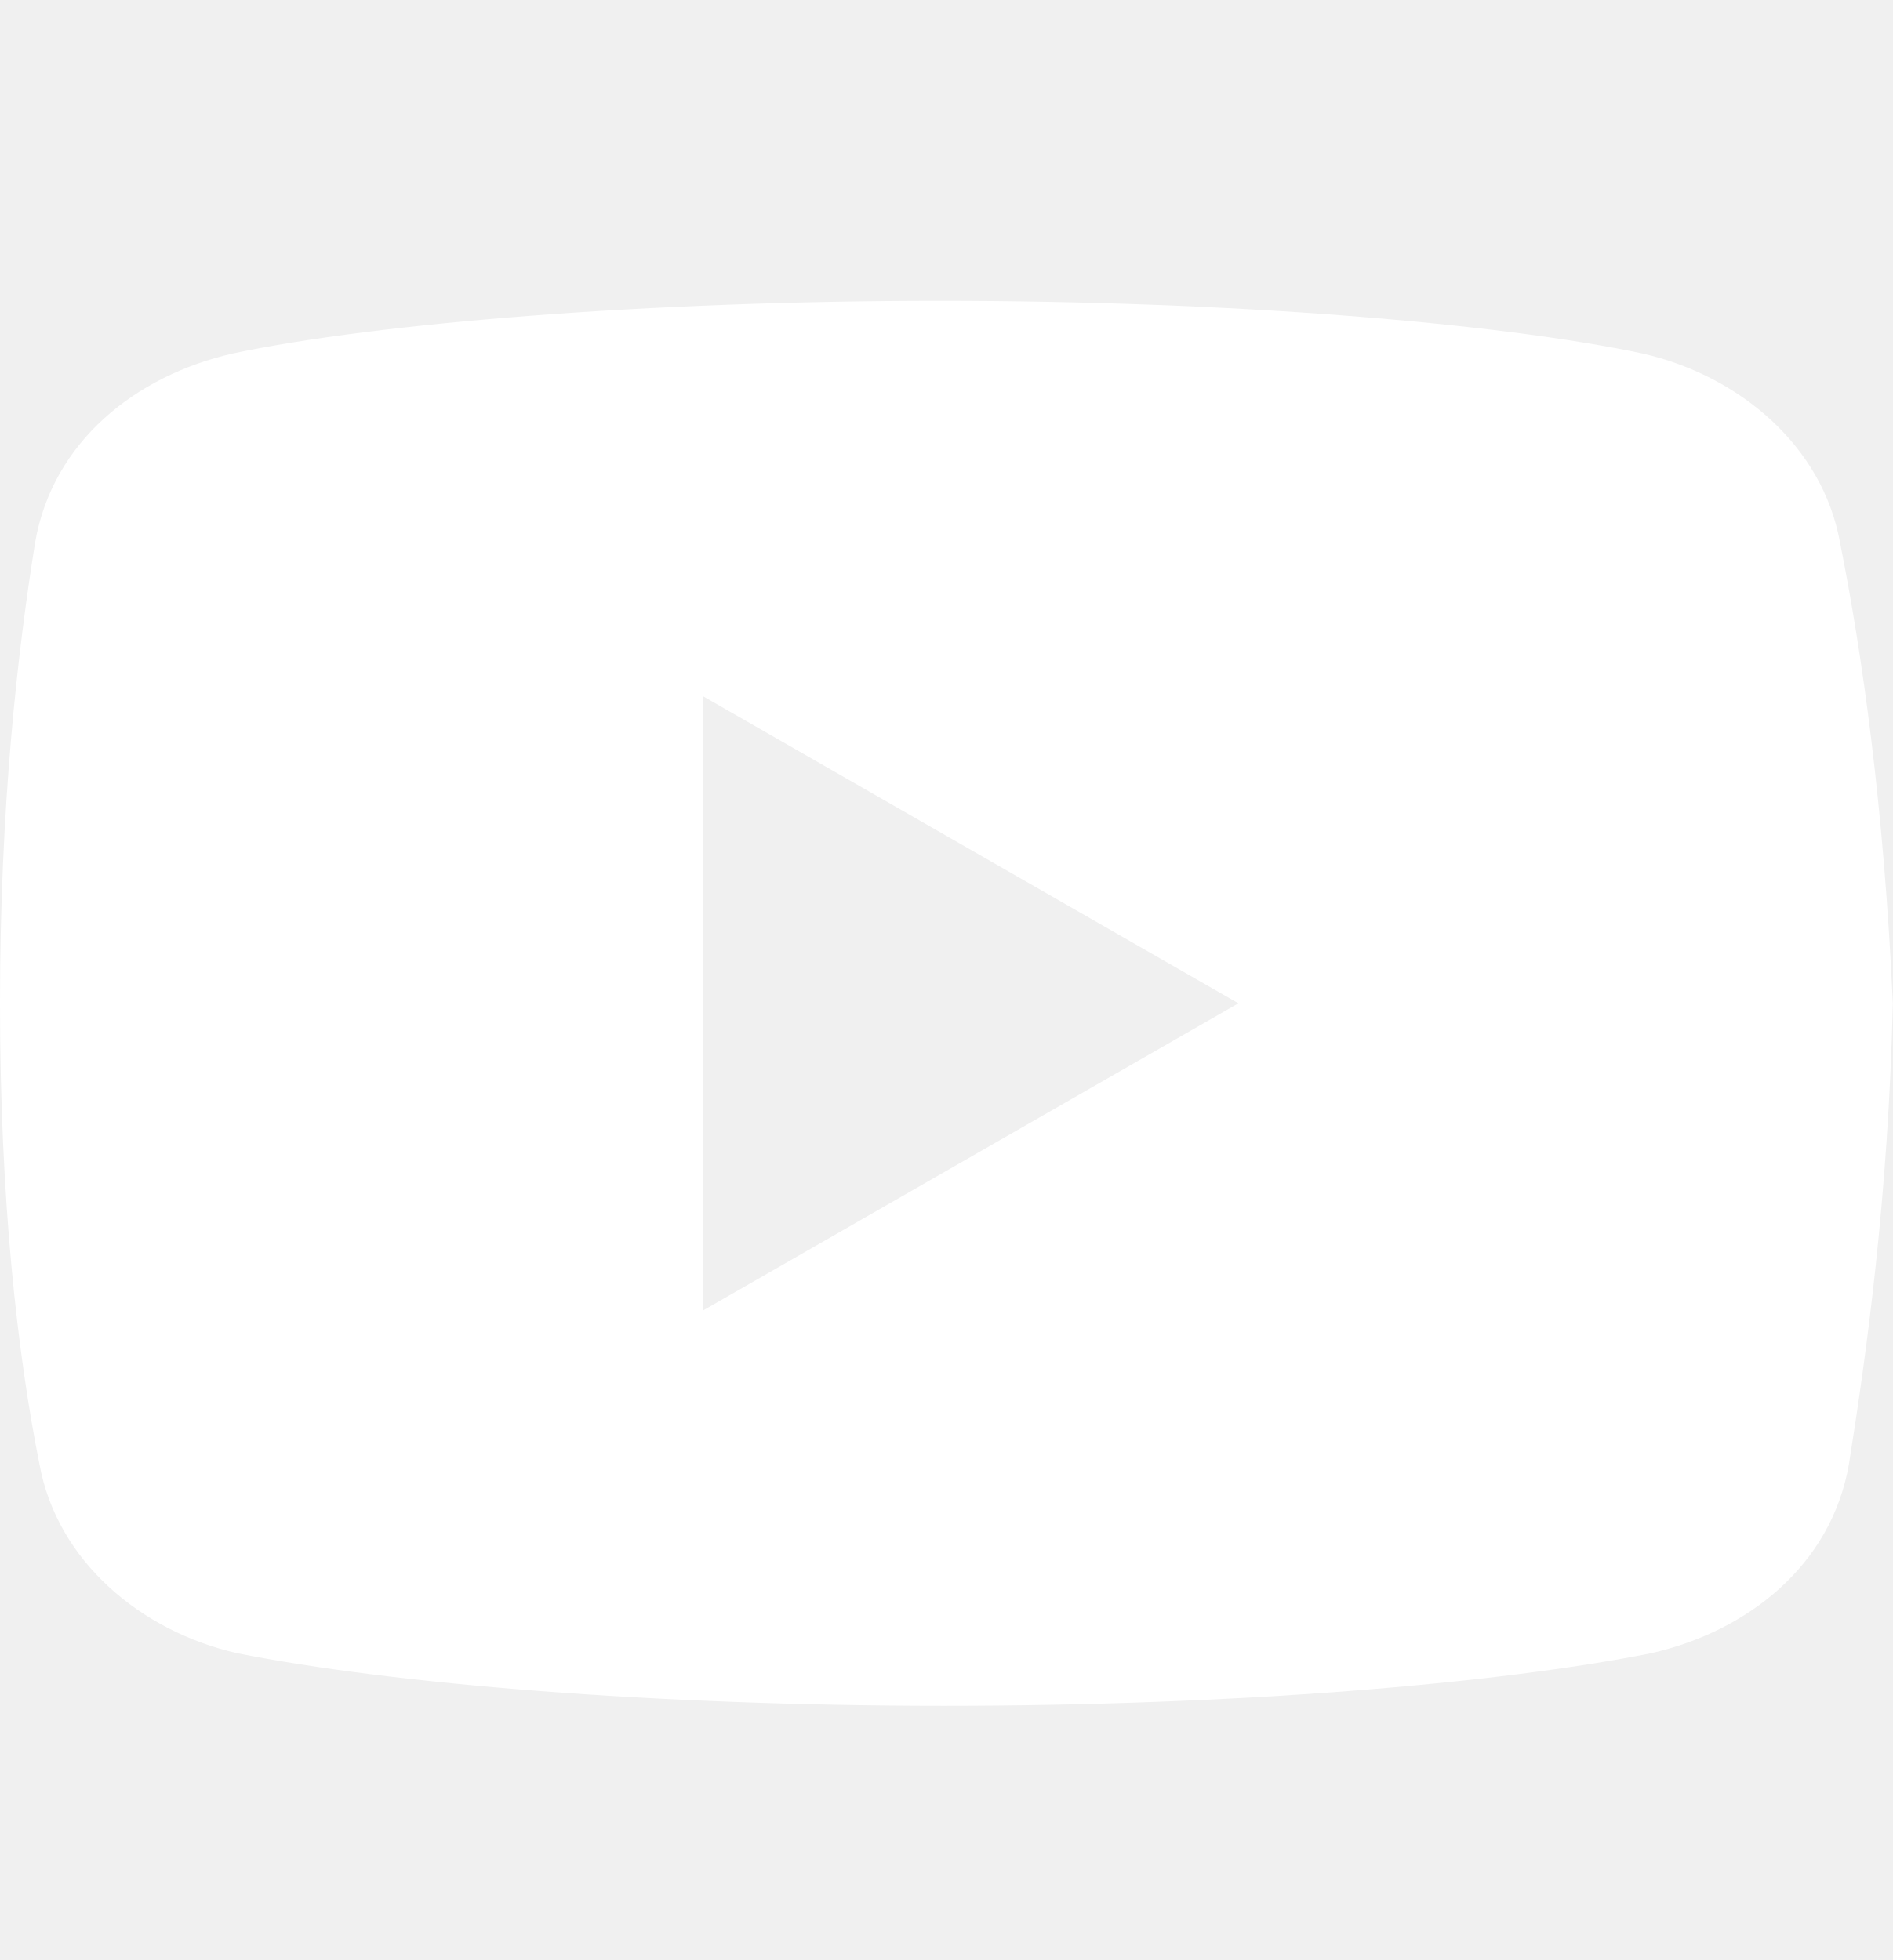
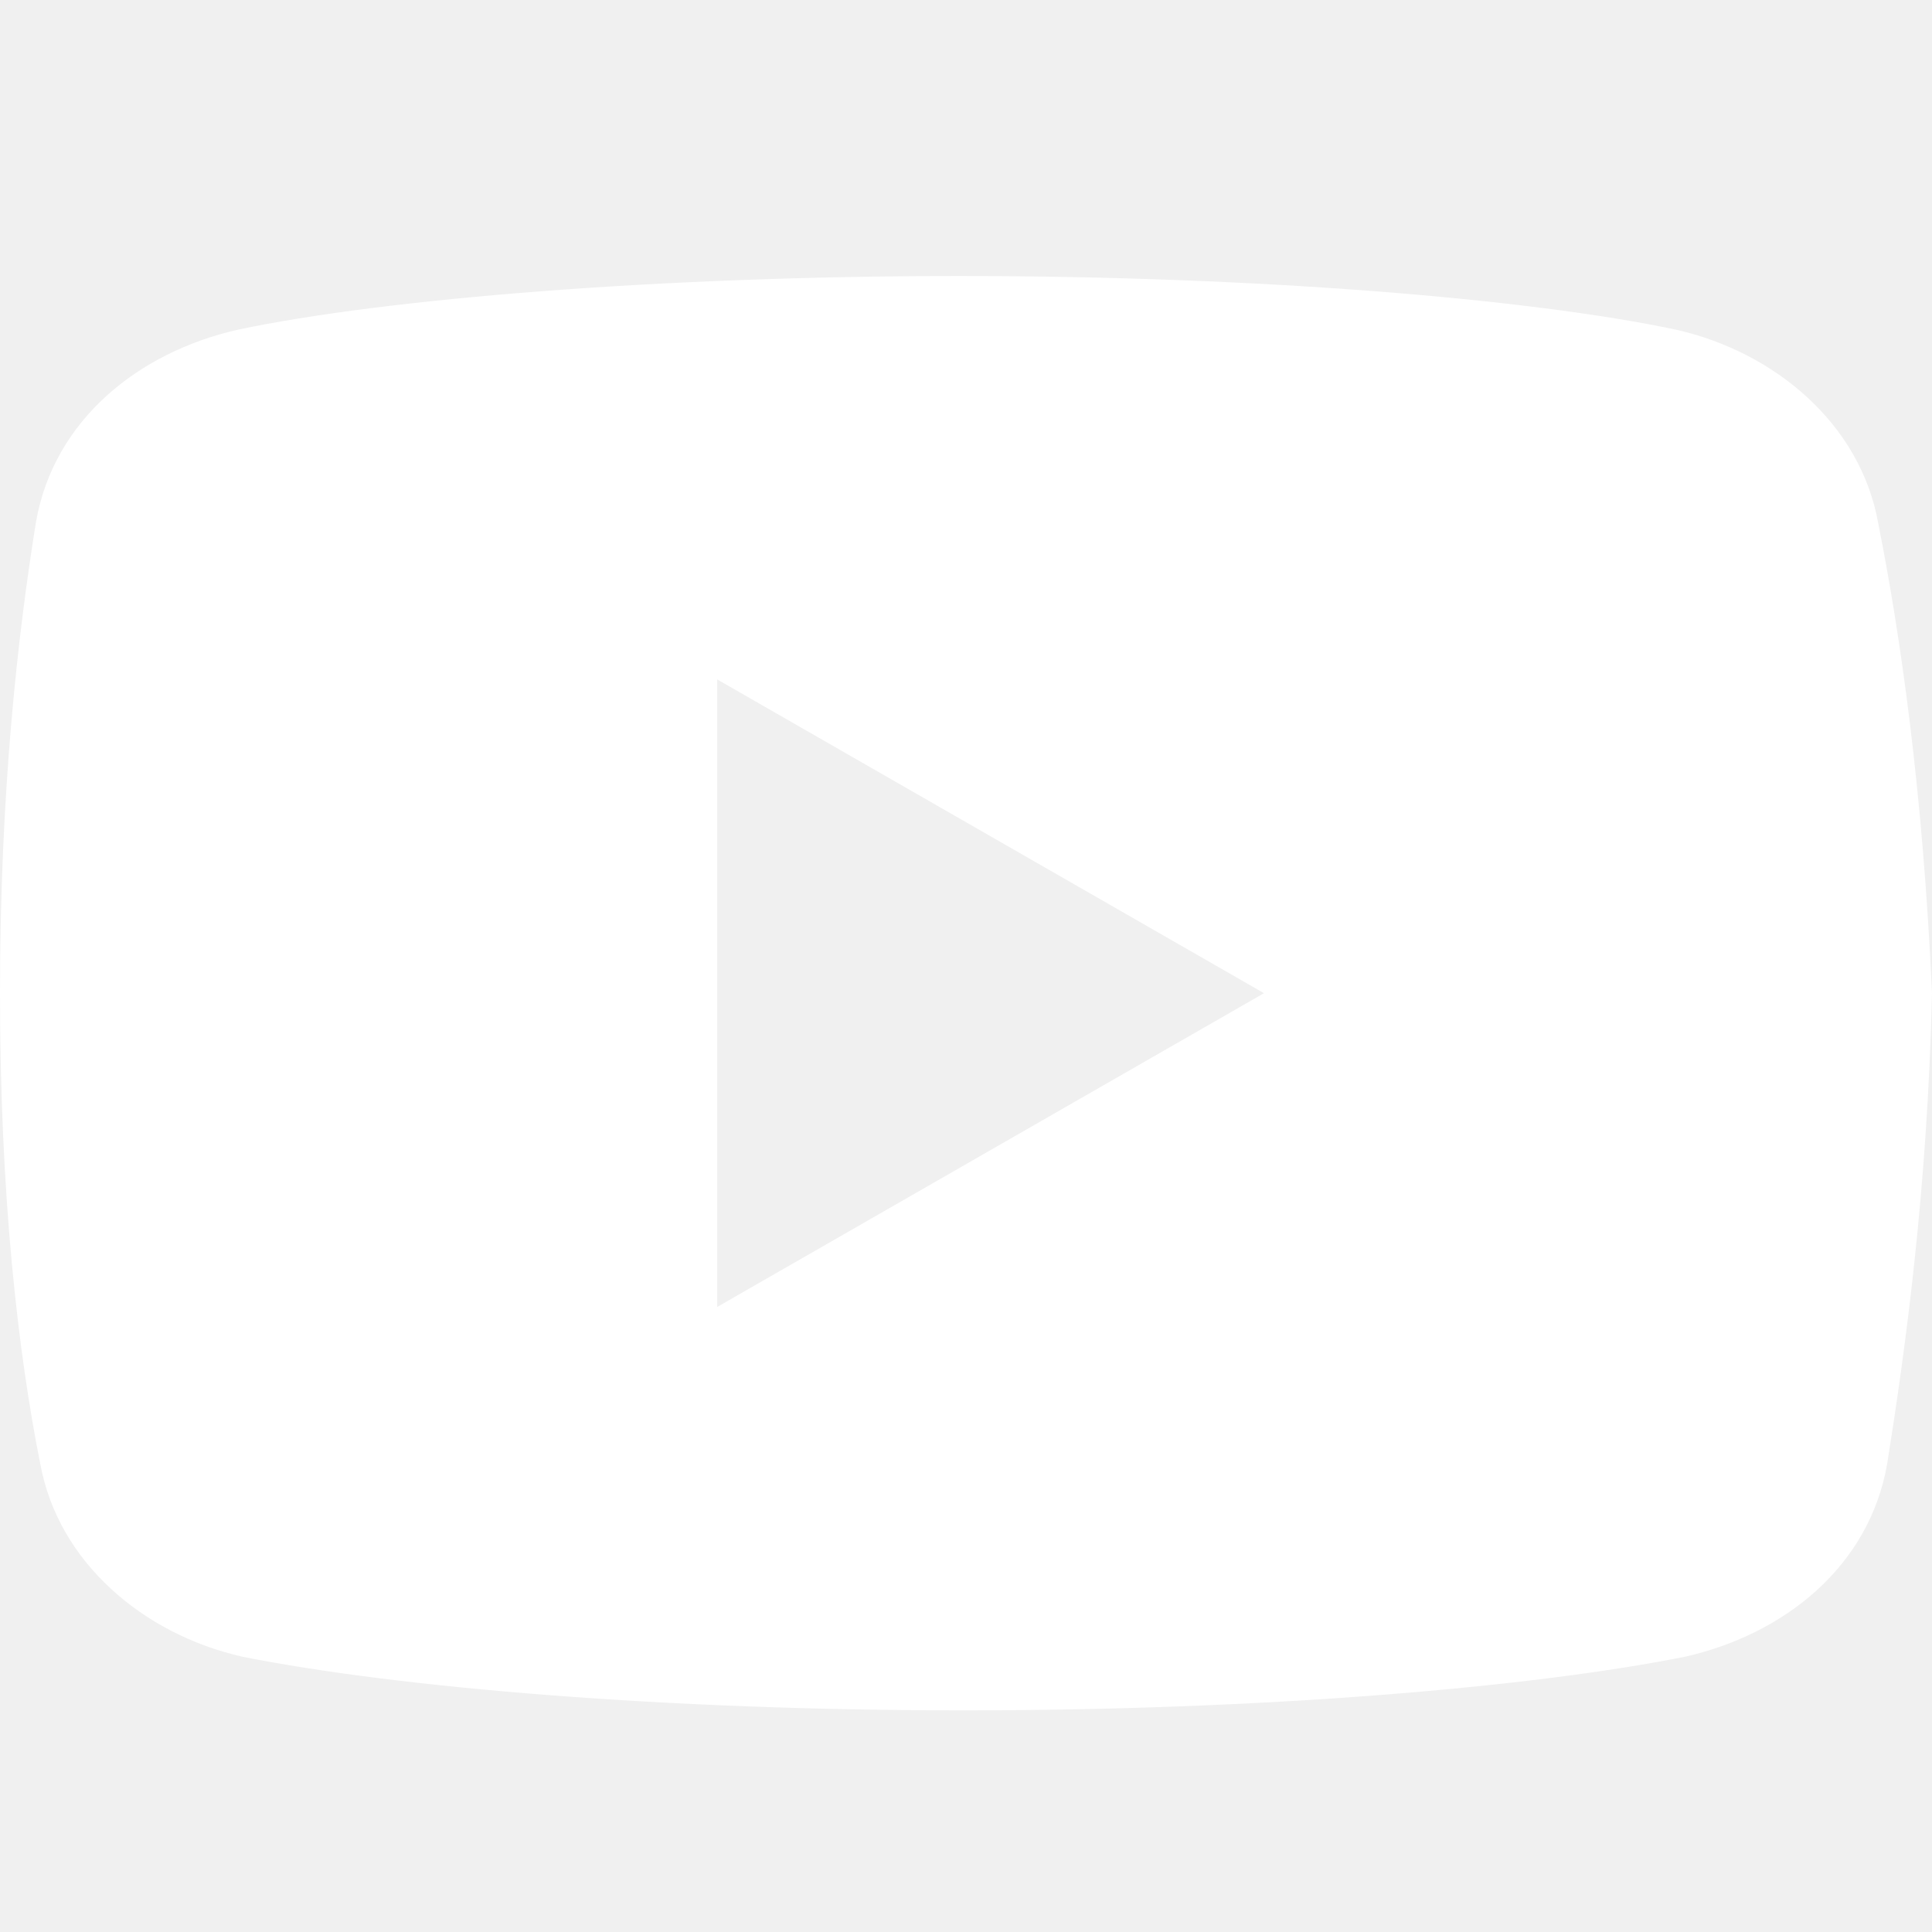
- <svg xmlns="http://www.w3.org/2000/svg" width="28" height="29" viewBox="0 0 28 29" fill="none">
-   <path d="M27.218 8.024C26.96 6.595 25.726 5.555 24.295 5.23C22.153 4.776 18.19 4.451 13.901 4.451C9.615 4.451 5.588 4.776 3.444 5.23C2.015 5.555 0.779 6.529 0.52 8.024C0.259 9.648 0 11.922 0 14.845C0 17.768 0.259 20.042 0.584 21.666C0.845 23.095 2.078 24.135 3.507 24.46C5.781 24.914 9.678 25.239 13.967 25.239C18.256 25.239 22.153 24.914 24.427 24.46C25.856 24.135 27.089 23.161 27.35 21.666C27.609 20.042 27.934 17.703 28 14.845C27.868 11.922 27.543 9.648 27.218 8.024ZM10.394 19.393V10.298L18.319 14.845L10.394 19.393Z" fill="white" />
+ <svg xmlns="http://www.w3.org/2000/svg" width="56" height="56" viewBox="0 0 56 56" fill="none">
+   <path d="M54.437 15.146C53.919 12.289 51.453 10.208 48.59 9.558C44.307 8.65 36.379 8 27.802 8C19.23 8 11.176 8.65 6.887 9.558C4.03 10.208 1.558 12.157 1.04 15.146C0.518 18.394 0 22.941 0 28.788C0 34.635 0.518 39.182 1.167 42.43C1.69 45.288 4.157 47.368 7.014 48.018C11.561 48.927 19.357 49.576 27.934 49.576C36.511 49.576 44.307 48.927 48.854 48.018C51.711 47.368 54.178 45.42 54.701 42.43C55.218 39.182 55.868 34.503 56 28.788C55.736 22.941 55.086 18.394 54.437 15.146ZM20.788 37.883V19.693L36.638 28.788L20.788 37.883Z" fill="white" />
</svg>
